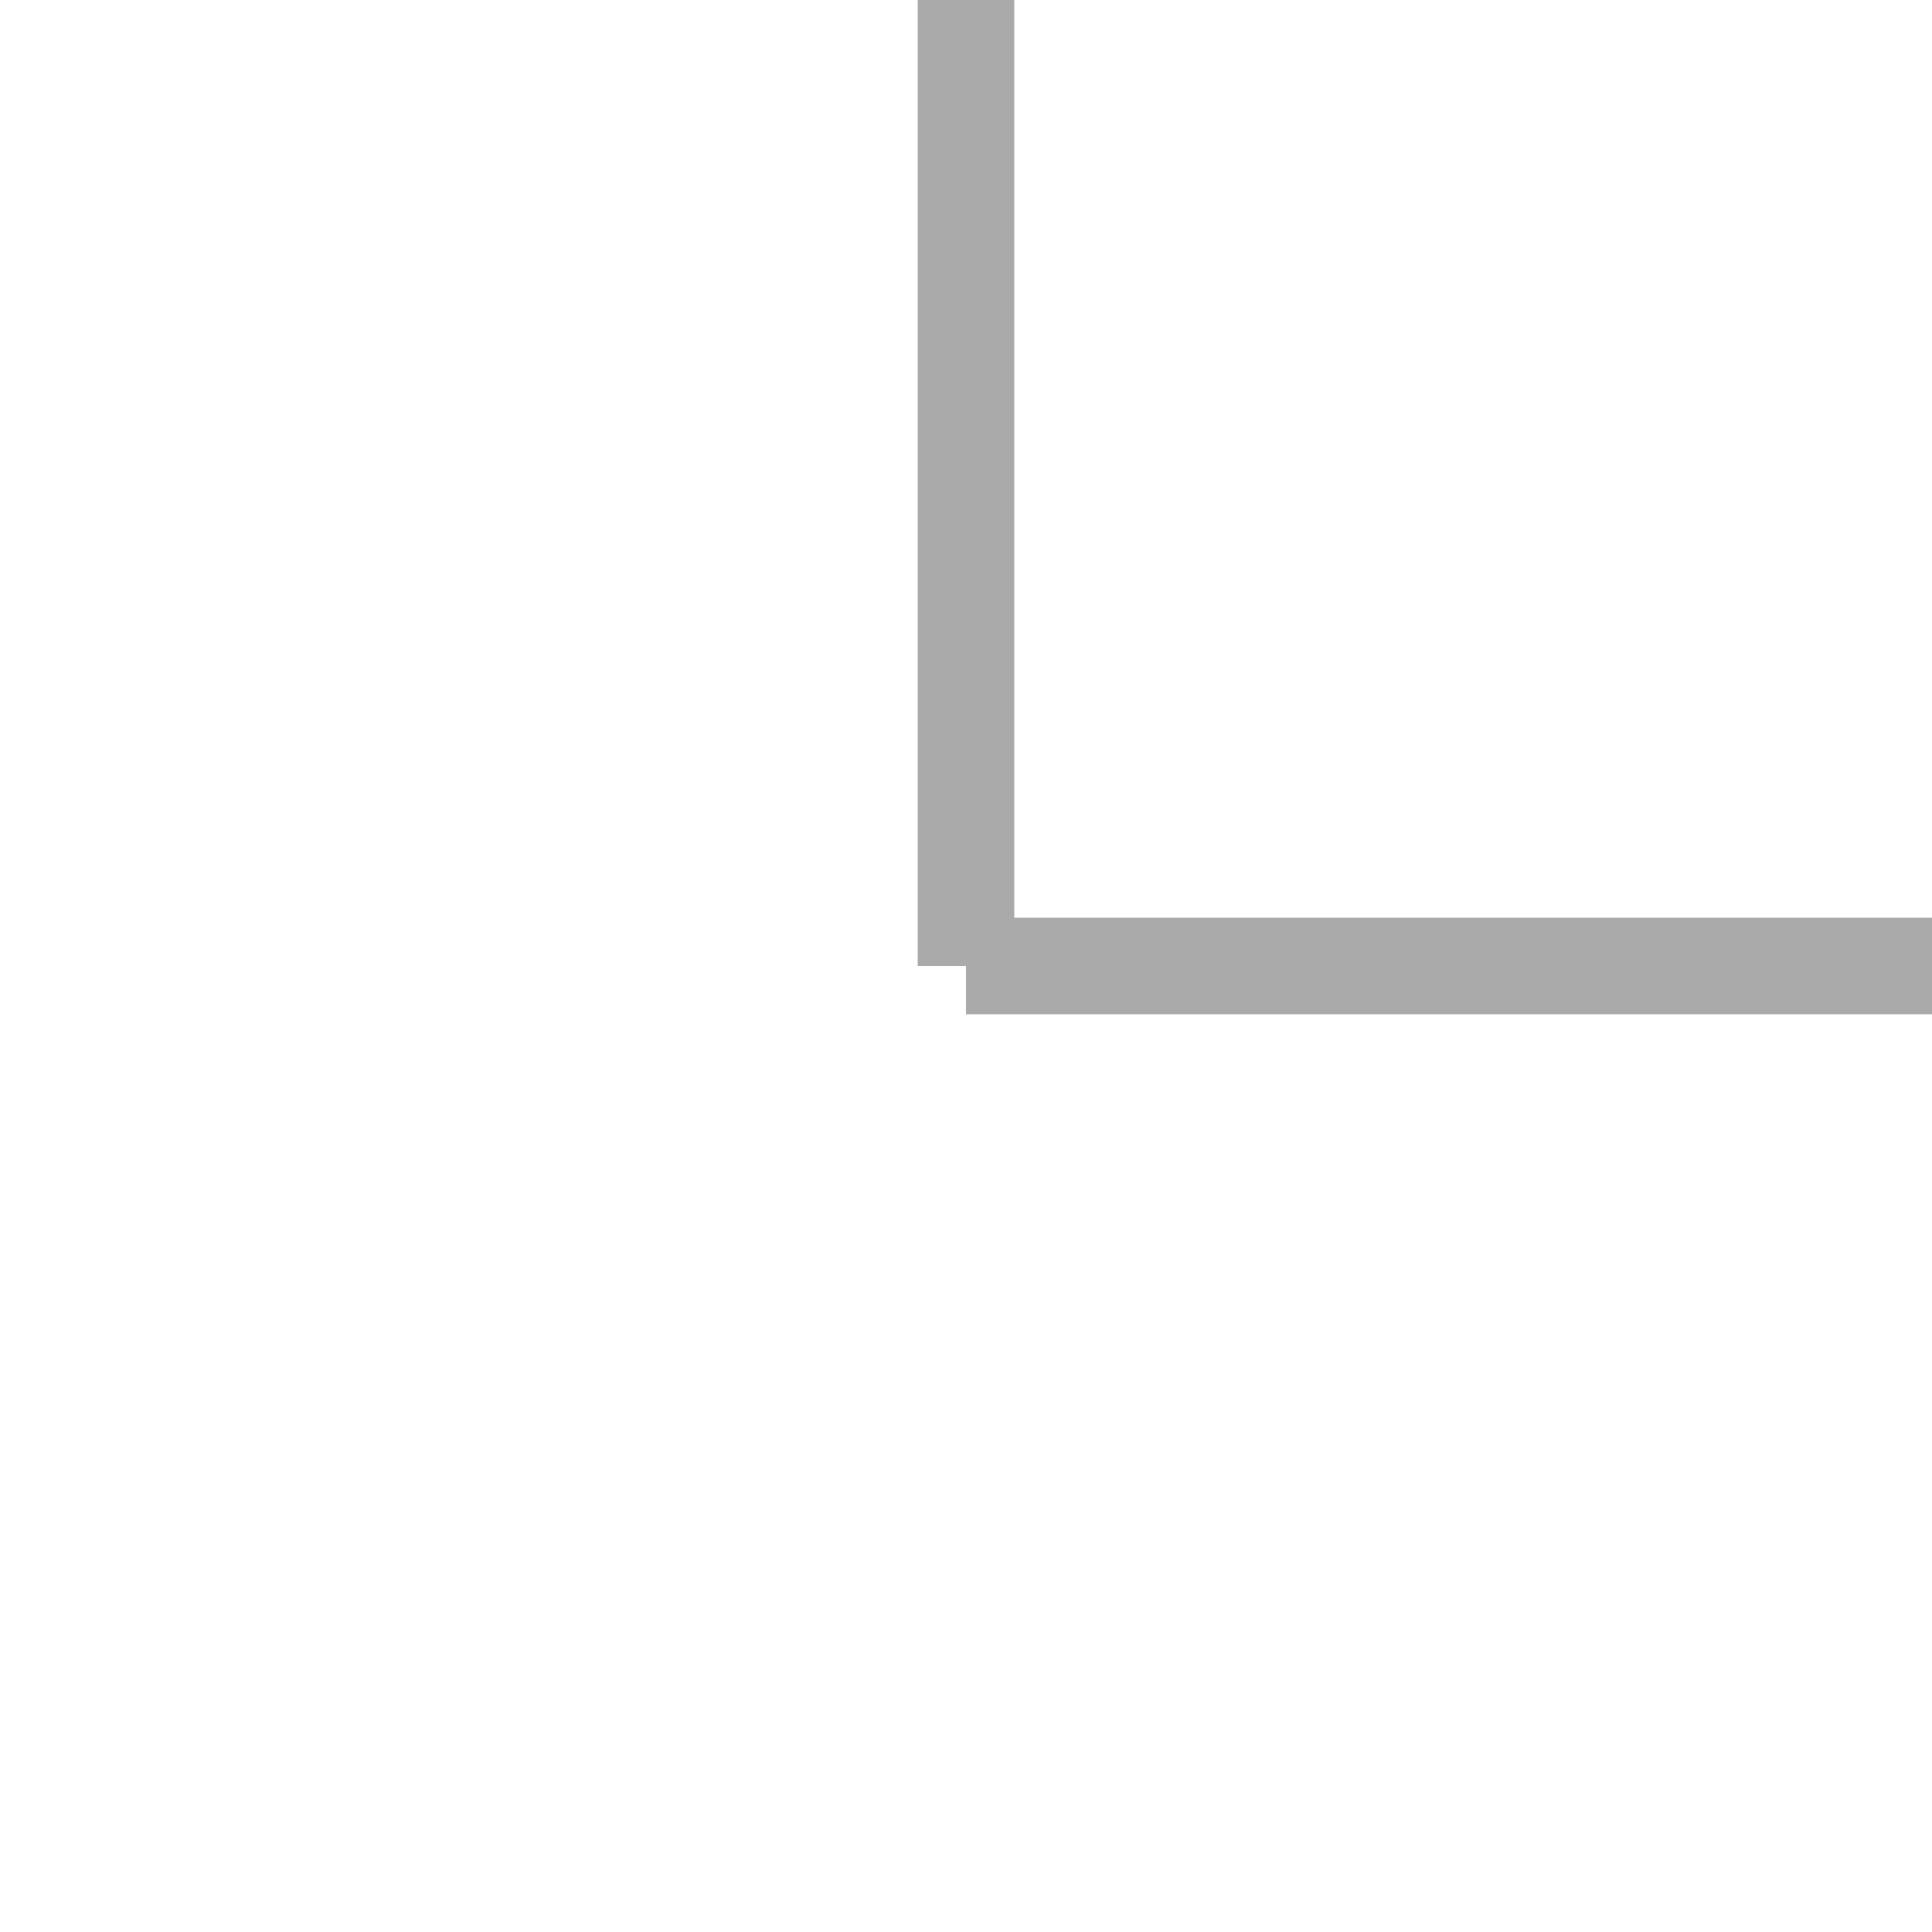
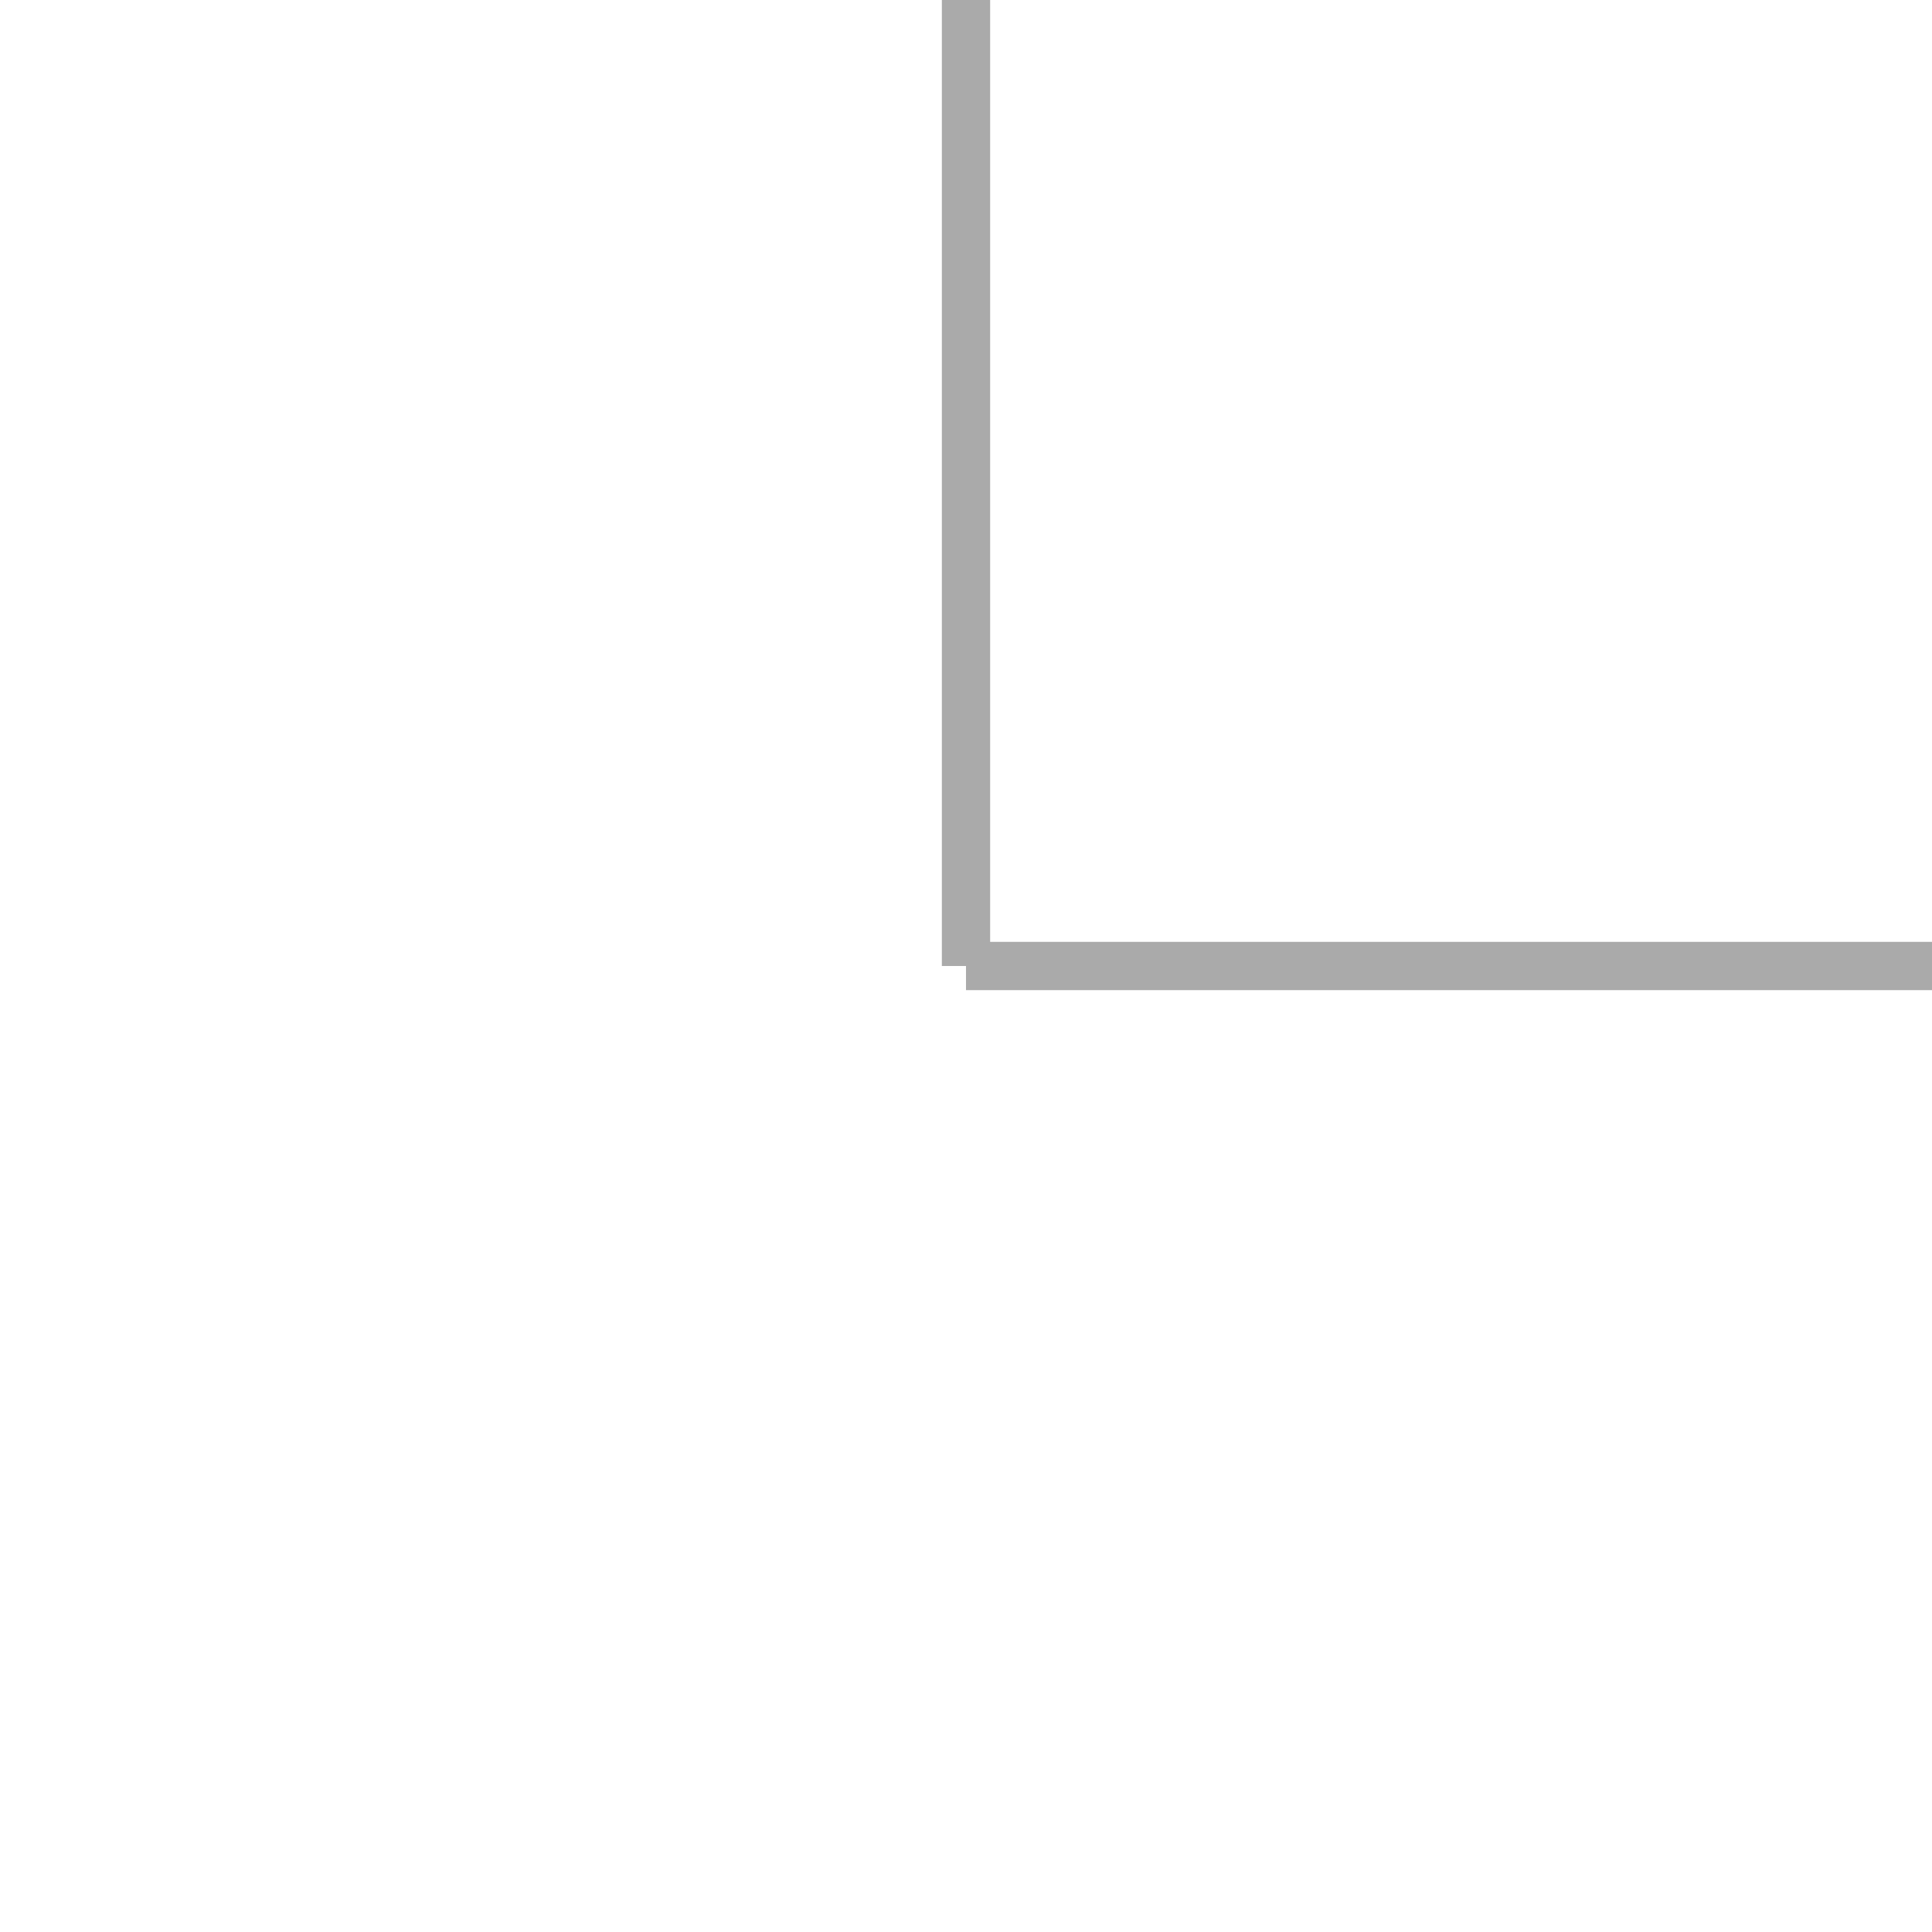
- <svg xmlns="http://www.w3.org/2000/svg" version="1.1" x="0" y="0" width="20" height="20" viewBox="0 0 20 20" enable-background="new 0 0 20 20" xml:space="preserve">
-   <g stroke="#aaaaaa" stroke-width="1" width="20" height="20">
-     <line x1="10" y1="0" x2="10" y2="10" />
-     <line x1="10" y1="10" x2="20" y2="10" />
+ <svg xmlns="http://www.w3.org/2000/svg" version="1.1" x="0" y="0" width="40" height="40" viewBox="0 0 40 40" enable-background="new 0 0 40 40" xml:space="preserve">
+   <g stroke="#aaaaaa" stroke-width="1" width="40" height="40">
+     <line x1="20" y1="0" x2="20" y2="20" />
+     <line x1="20" y1="20" x2="40" y2="20" />
  </g>
</svg>
